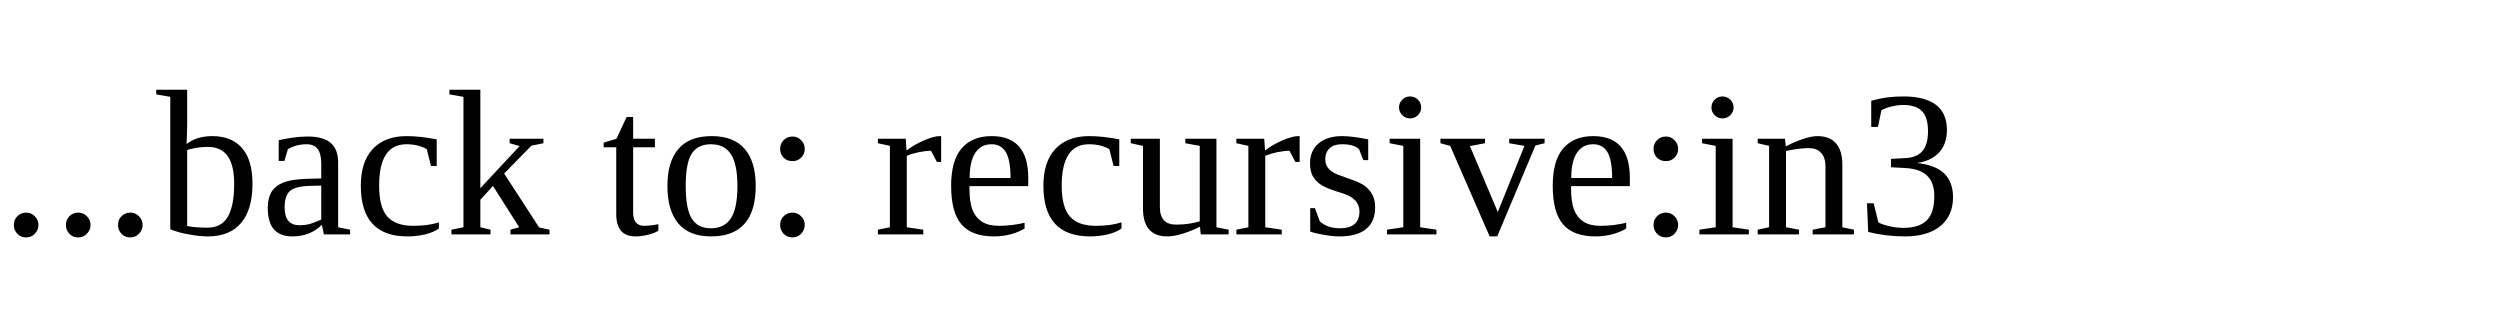
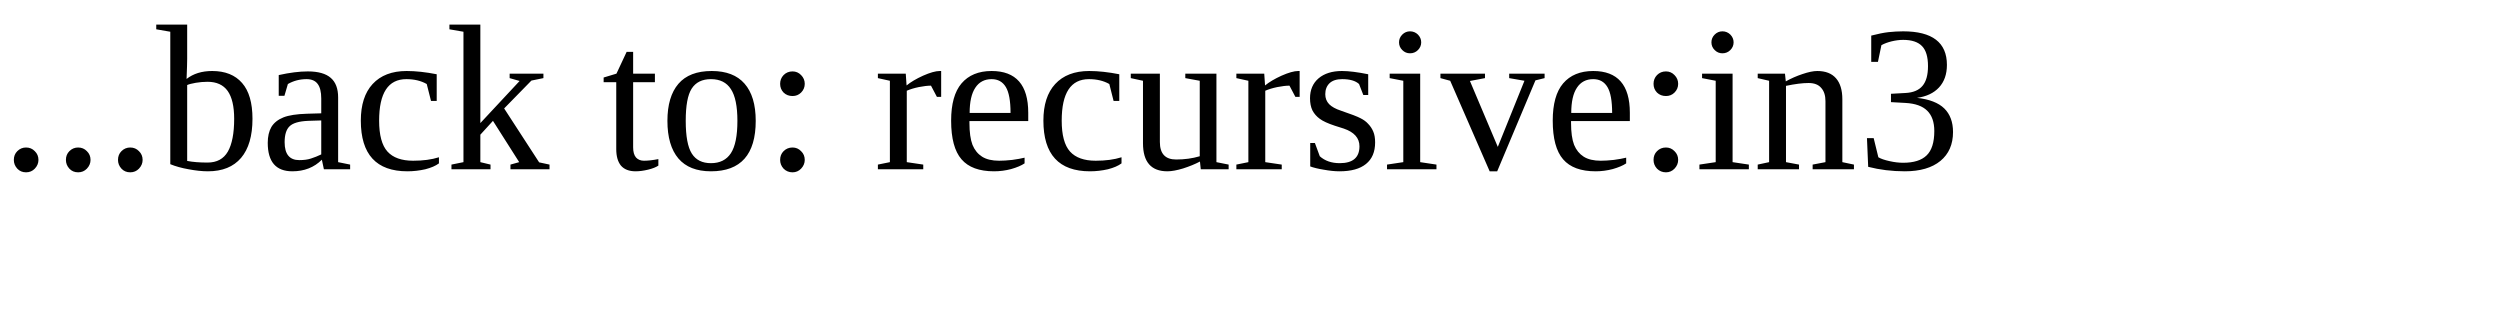
- <svg xmlns="http://www.w3.org/2000/svg" version="1.1" viewBox="558 408 192 24" width="192px" height="24px">
-   <rect fill="rgb(255,255,255)" fill-opacity="1" width="192" height="24" x="558" y="408" />
-   <text fill="rgb(0,0,0)" fill-opacity="1.0" font-size="16" x="558" y="426" textLength="192" lengthAdjust="spacingAndGlyphs">...back to: recursive:in3</text>
+ <svg xmlns="http://www.w3.org/2000/svg" version="1.1" viewBox="558 480 192 24" width="192px" height="24px">
+   <rect fill="rgb(255,255,255)" fill-opacity="1" width="192" height="24" x="558" y="480" />
+   <text fill="rgb(0,0,0)" fill-opacity="1.0" font-size="16" x="558" y="493" textLength="192" lengthAdjust="spacingAndGlyphs">...back to: recursive:in3</text>
</svg>
